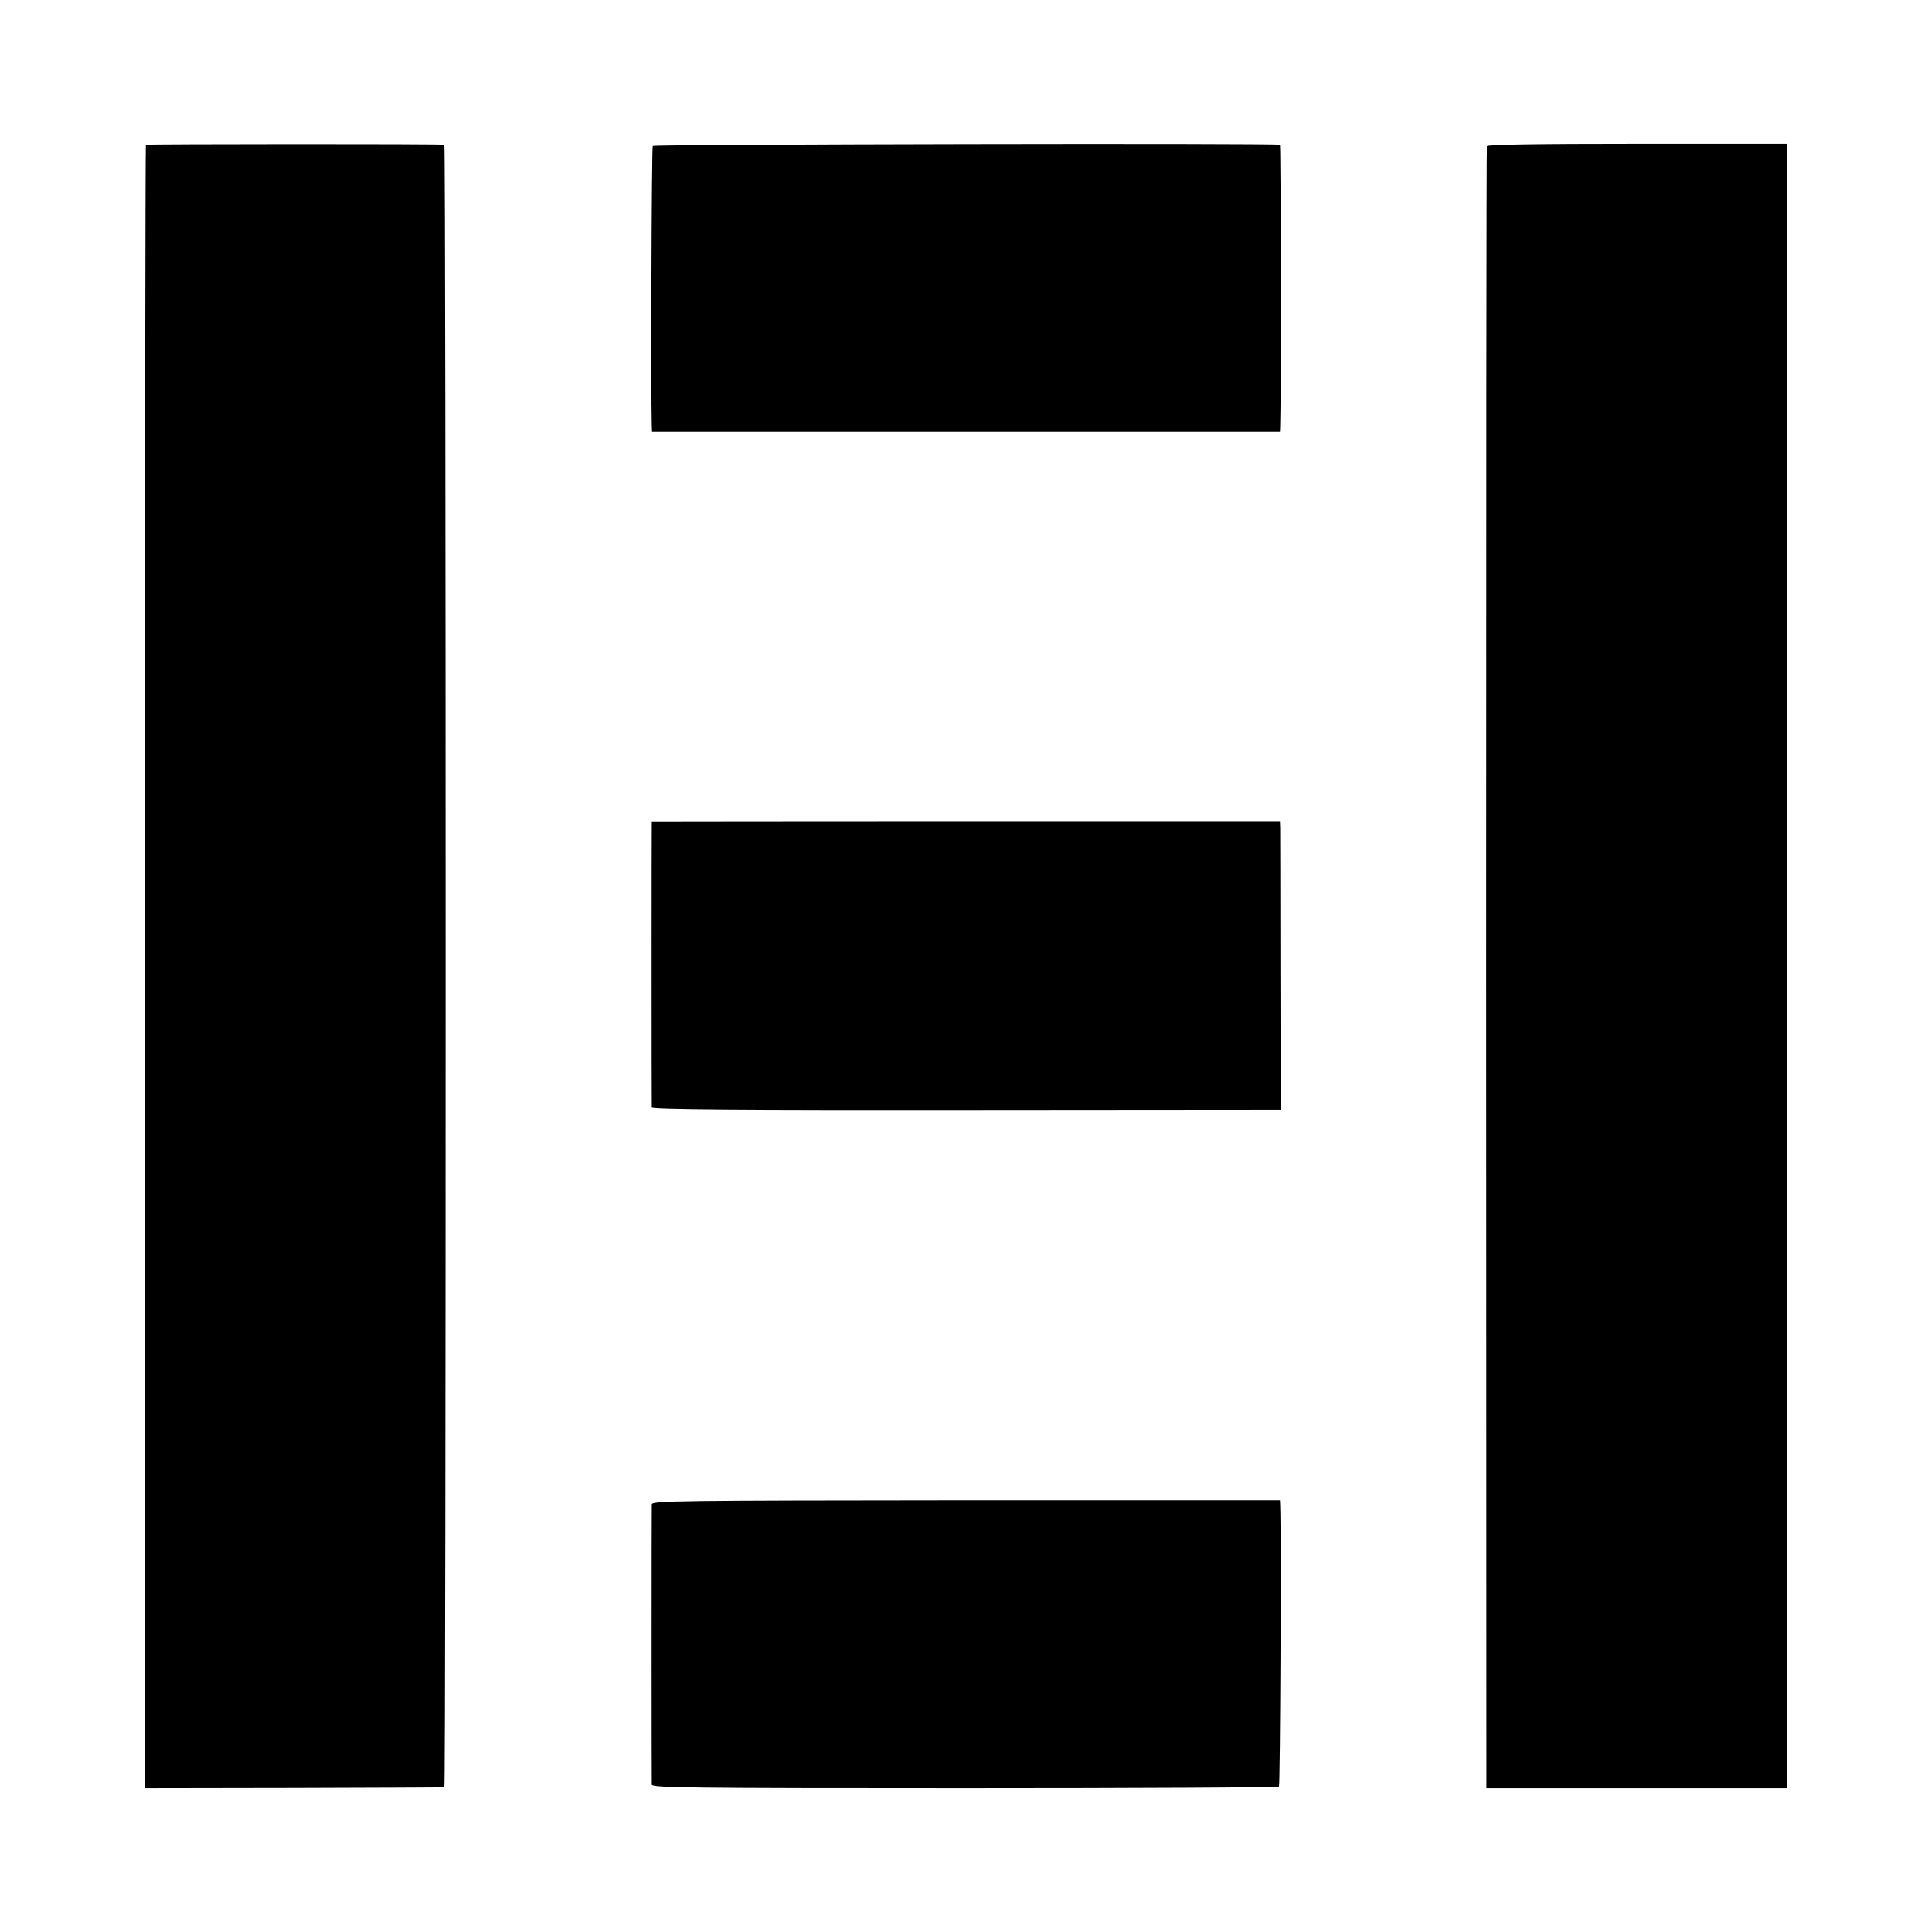
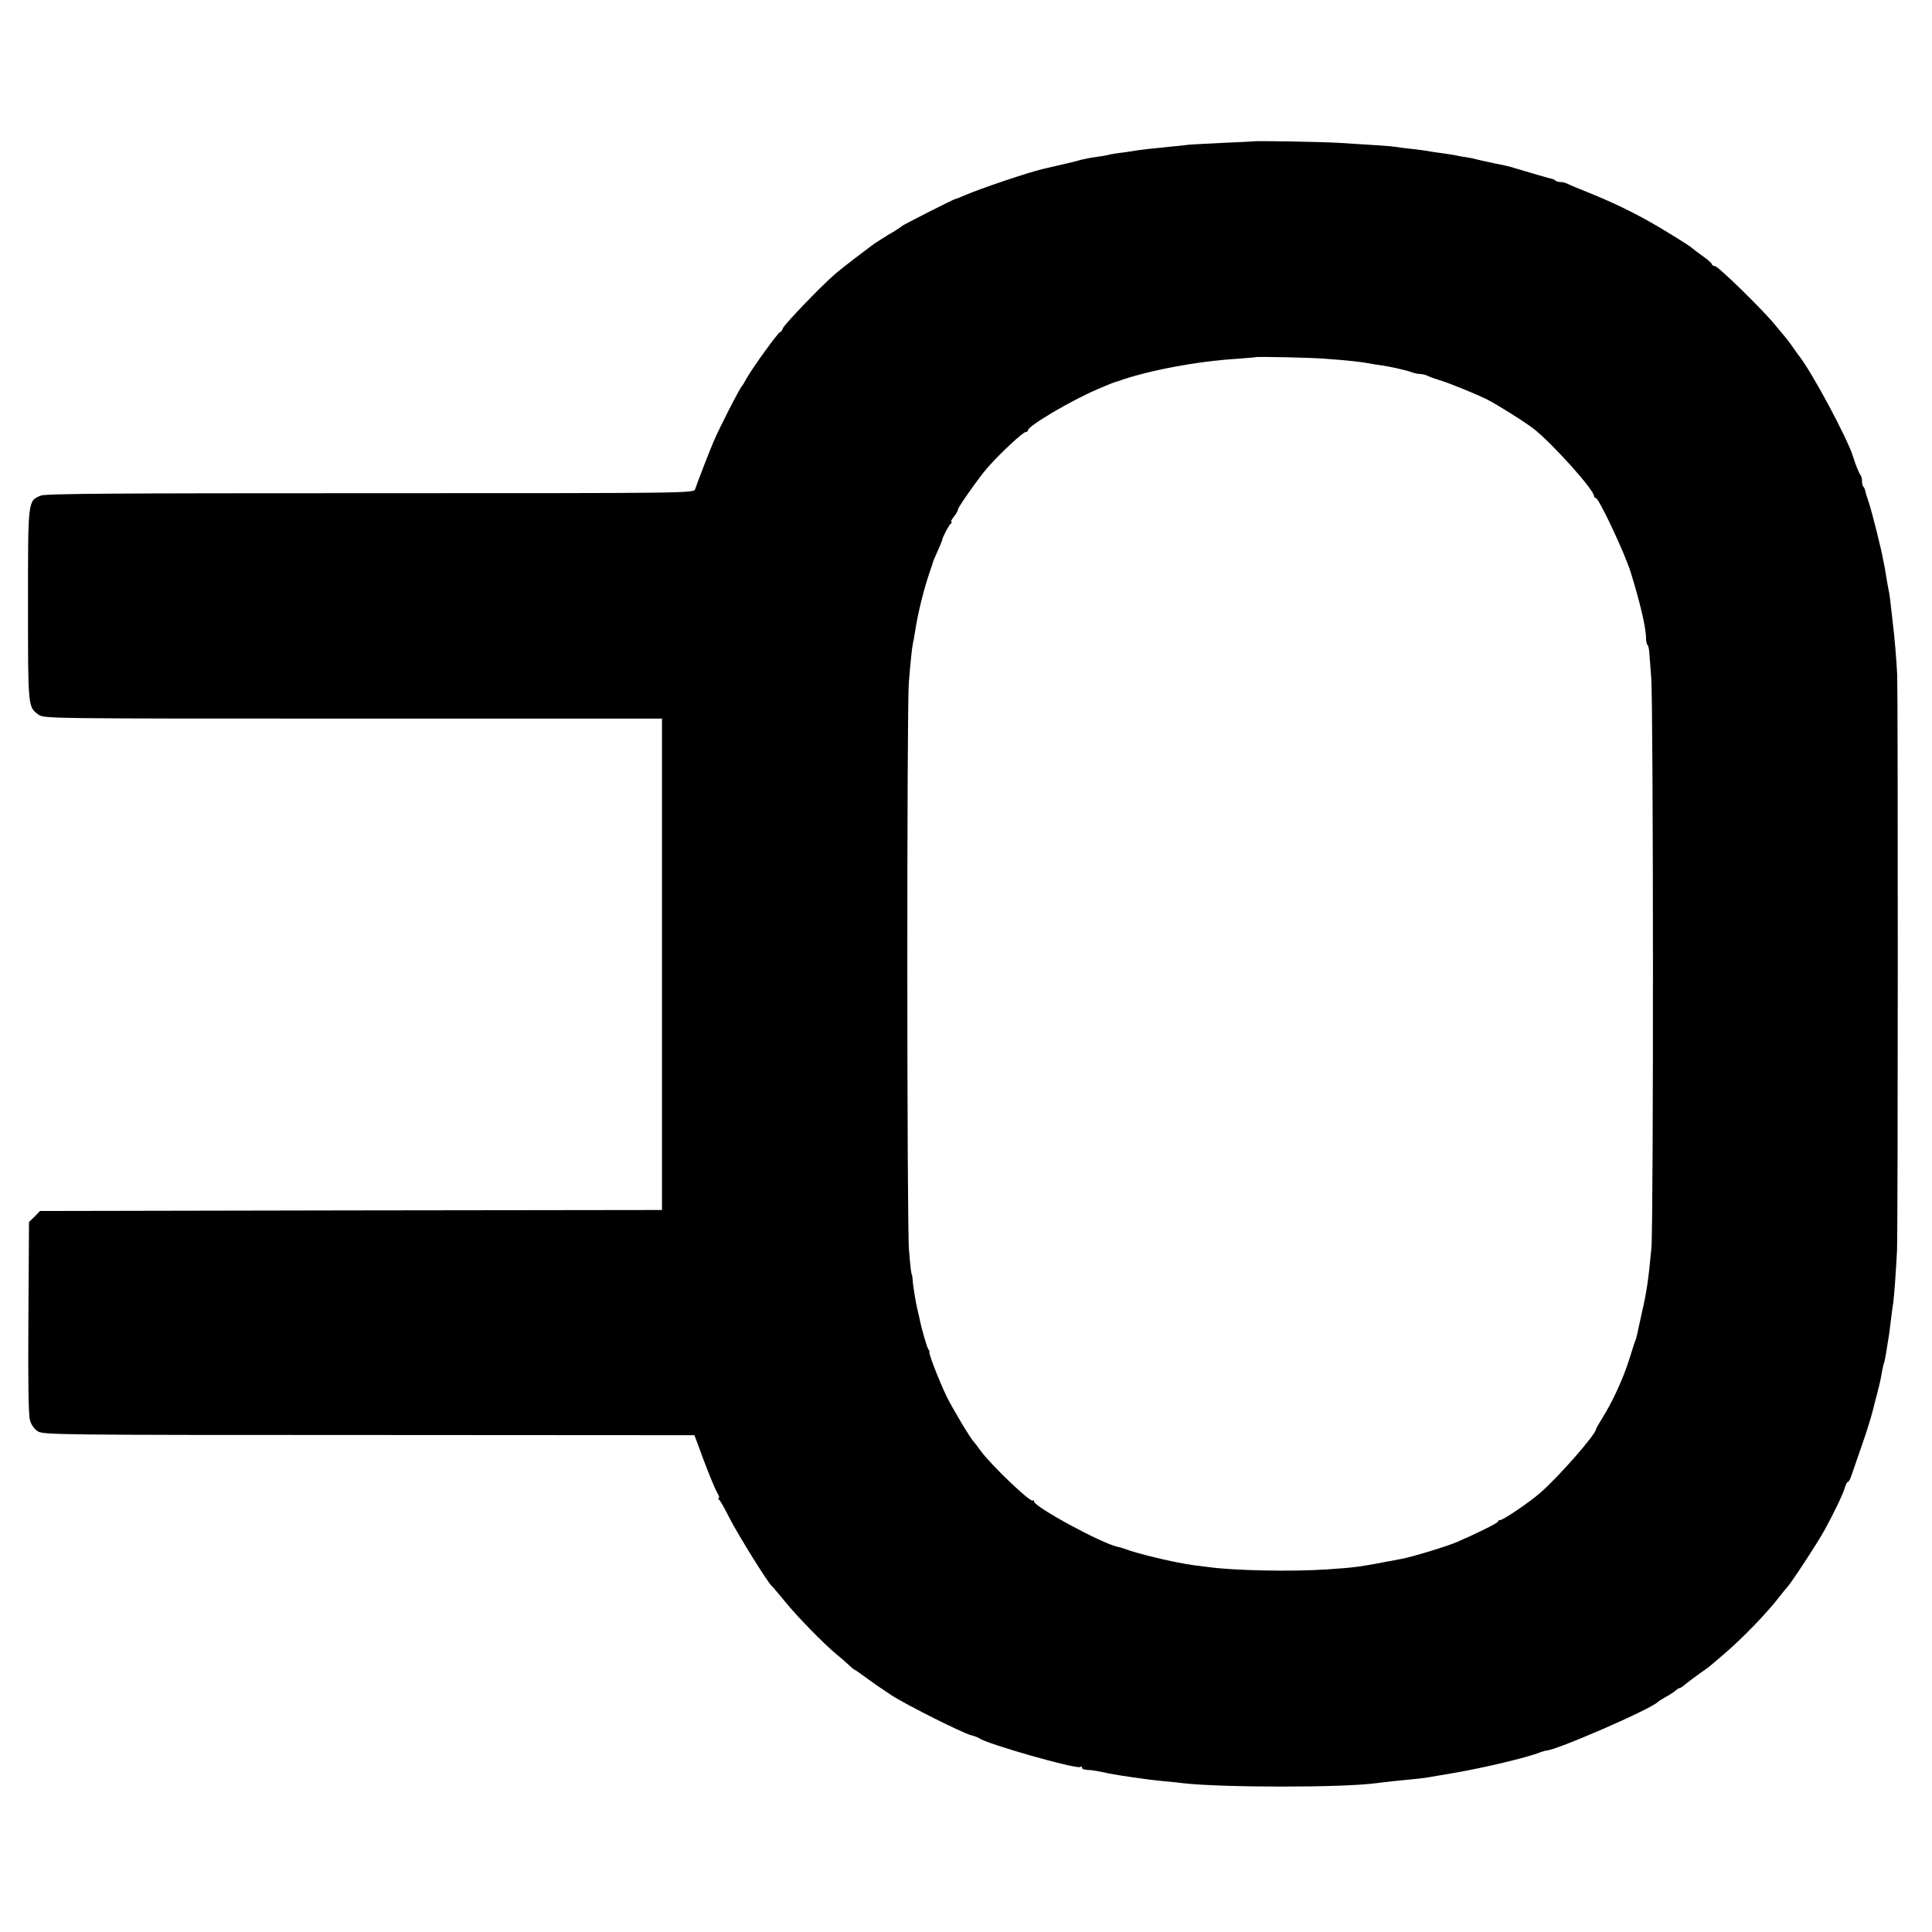
- <svg xmlns="http://www.w3.org/2000/svg" version="1.0" width="800pt" height="800pt" viewBox="0 0 800 800" preserveAspectRatio="xMidYMid meet">
-   <g transform="translate(0,800) scale(0.1,-0.1)" fill="#000000" stroke="none">
-     <path d="M604 7401 c-2 -2 -4 -1535 -4 -3405 l0 -3401 618 1 c339 1 619 2 622 3 7 1 7 6801 0 6802 -14 4 -1232 3 -1236 0z" />
-     <path d="M2703 7396 c-5 -7 -8 -1038 -4 -1157 l1 -27 1300 0 1300 0 1 22 c4 97 3 1166 -1 1167 -27 7 -2593 2 -2597 -5z" />
-     <path d="M6157 7395 c-2 -5 -3 -1538 -3 -3405 l1 -3395 623 0 622 0 0 3405 0 3405 -620 0 c-408 0 -621 -3 -623 -10z" />
-     <path d="M2699 4596 c-1 -1 -1 -1168 0 -1182 1 -8 371 -11 1303 -10 l1301 1 -1 570 c0 314 -1 582 -1 596 l-1 26 -1300 0 c-715 0 -1300 -1 -1301 -1z" />
-     <path d="M2699 1771 c-1 -22 -1 -1142 0 -1161 1 -13 151 -15 1295 -15 712 0 1298 3 1302 7 5 6 10 1036 5 1165 l-1 21 -1300 0 c-1190 -1 -1300 -2 -1301 -17z" />
+ <svg xmlns="http://www.w3.org/2000/svg" version="1.0" width="966pt" height="966pt" viewBox="0 0 966 966" preserveAspectRatio="xMidYMid meet">
+   <g transform="translate(0,966) scale(0.1,-0.1)" fill="#000000" stroke="none">
+     <path d="M6267 8953 c-1 0 -67 -4 -147 -7 -80 -4 -161 -8 -180 -10 -19 -3 -62 -7 -95 -10 -82 -8 -155 -16 -185 -22 -14 -2 -43 -7 -65 -9 -22 -3 -47 -7 -55 -10 -8 -2 -35 -7 -60 -10 -25 -3 -58 -10 -75 -14 -25 -8 -70 -18 -191 -46 -73 -17 -310 -97 -389 -131 -22 -10 -43 -18 -46 -18 -10 -1 -263 -130 -269 -136 -3 -4 -34 -24 -70 -45 -36 -22 -72 -45 -80 -52 -8 -6 -46 -35 -85 -64 -38 -29 -86 -67 -105 -84 -69 -60 -250 -249 -256 -267 -3 -10 -9 -18 -13 -18 -9 0 -137 -177 -167 -230 -10 -19 -21 -37 -24 -40 -12 -12 -114 -211 -143 -280 -22 -52 -84 -212 -91 -235 -6 -21 -7 -21 -1624 -21 -1279 0 -1624 -2 -1648 -12 -65 -27 -64 -19 -64 -549 0 -512 0 -507 52 -546 27 -20 40 -20 1572 -20 l1546 0 0 -1229 0 -1228 -1555 -2 -1555 -3 -27 -28 -28 -27 -3 -478 c-2 -316 0 -489 8 -513 5 -21 22 -45 38 -55 26 -18 89 -19 1656 -19 l1628 -1 13 -34 c41 -115 90 -238 103 -257 8 -13 10 -23 6 -23 -5 0 -4 -4 1 -8 6 -4 30 -47 55 -97 40 -78 191 -322 209 -335 4 -3 34 -39 68 -80 57 -71 194 -211 256 -262 16 -13 42 -35 58 -50 16 -16 32 -28 34 -28 2 0 29 -19 59 -41 31 -23 86 -61 123 -85 81 -52 356 -189 398 -200 17 -4 35 -11 41 -15 35 -28 485 -156 505 -144 5 4 9 2 9 -3 0 -8 9 -11 48 -13 9 -1 33 -5 52 -9 34 -8 75 -15 150 -26 19 -3 49 -7 65 -9 17 -3 59 -7 95 -11 36 -3 79 -8 95 -10 192 -22 794 -23 965 0 14 2 57 7 95 11 127 12 140 14 170 19 17 3 72 12 123 21 148 25 370 78 432 103 14 5 27 9 30 9 41 -3 530 209 560 244 3 3 21 14 40 25 19 10 41 25 48 31 7 7 17 13 21 13 4 0 16 8 27 18 11 9 42 33 69 52 28 19 55 39 61 45 6 5 34 29 61 52 91 77 221 211 283 293 14 18 30 38 36 44 21 22 152 222 187 286 49 89 96 188 103 217 4 12 9 23 13 23 4 0 13 15 18 32 6 18 27 78 46 133 30 85 52 156 63 200 1 6 9 37 18 70 9 33 19 76 22 95 3 19 8 44 11 55 4 11 8 27 9 35 2 8 6 35 10 60 4 25 8 50 9 55 1 6 5 37 9 70 4 33 9 74 12 90 5 35 13 147 19 260 5 90 5 2772 1 2880 -3 72 -15 207 -22 260 -2 17 -6 53 -9 80 -3 28 -7 61 -10 75 -3 14 -8 41 -11 60 -3 19 -8 46 -10 60 -3 14 -7 34 -9 45 -8 48 -55 234 -70 280 -10 28 -18 55 -19 62 -1 7 -5 16 -9 19 -4 4 -7 17 -7 29 0 12 -3 25 -7 29 -6 5 -28 59 -37 91 -27 90 -209 430 -274 510 -4 6 -19 26 -32 45 -14 19 -29 40 -35 46 -5 6 -28 33 -50 60 -58 72 -285 294 -301 294 -8 0 -14 4 -14 8 0 5 -21 24 -47 42 -27 19 -50 37 -53 40 -3 4 -52 36 -110 71 -128 80 -251 142 -390 199 -58 23 -113 46 -122 51 -10 5 -26 9 -36 9 -10 0 -22 3 -26 8 -4 4 -11 7 -14 7 -7 1 -125 35 -187 54 -16 6 -64 17 -106 25 -42 9 -83 18 -90 20 -8 3 -30 7 -49 10 -19 3 -44 7 -55 10 -11 2 -40 7 -65 10 -25 3 -55 8 -67 10 -12 3 -48 7 -80 11 -32 3 -71 8 -88 11 -29 4 -71 7 -285 20 -88 5 -420 11 -423 7z m363 -1087 c108 -8 181 -16 210 -22 14 -3 39 -7 55 -9 48 -6 138 -26 163 -36 13 -5 32 -9 43 -9 10 0 27 -4 37 -9 9 -5 35 -14 57 -21 54 -16 178 -67 240 -97 51 -26 193 -115 236 -149 92 -73 299 -303 299 -334 0 -5 4 -10 9 -10 15 0 146 -278 174 -370 47 -150 77 -279 77 -329 0 -15 3 -31 7 -35 4 -3 8 -19 9 -34 1 -15 6 -72 10 -127 11 -129 12 -2729 1 -2855 -15 -161 -23 -217 -49 -330 -10 -47 -20 -92 -22 -100 -1 -8 -5 -22 -8 -30 -4 -8 -16 -46 -28 -85 -31 -101 -84 -218 -137 -303 -18 -29 -33 -55 -33 -58 0 -25 -188 -240 -281 -320 -51 -45 -183 -134 -197 -134 -7 0 -12 -4 -12 -8 0 -7 -116 -64 -205 -102 -51 -22 -219 -73 -275 -84 -220 -42 -228 -43 -375 -53 -175 -12 -472 -6 -595 12 -14 2 -43 5 -65 8 -99 13 -288 58 -355 84 -8 3 -22 7 -32 9 -78 16 -418 200 -418 227 0 6 -3 8 -6 4 -11 -11 -206 175 -260 248 -16 22 -31 42 -34 45 -16 14 -111 174 -138 230 -39 82 -92 220 -85 220 3 0 1 6 -5 13 -7 9 -34 100 -46 162 -2 6 -8 35 -15 66 -6 30 -13 75 -16 100 -2 24 -4 44 -5 44 -3 0 -8 36 -15 125 -11 120 -11 2714 -1 2835 11 132 15 167 20 195 3 13 8 40 11 60 12 82 41 202 67 280 12 36 23 67 23 70 0 3 11 27 23 54 12 27 22 51 22 53 0 12 35 79 44 85 6 4 7 8 3 8 -5 0 1 12 12 26 12 15 21 31 21 37 0 11 106 161 147 208 66 75 178 179 192 179 6 0 11 4 11 9 0 21 216 149 348 205 45 19 83 35 85 35 1 0 9 2 17 5 149 53 389 99 595 112 50 4 91 7 92 8 5 4 286 -2 353 -8z" />
  </g>
</svg>
